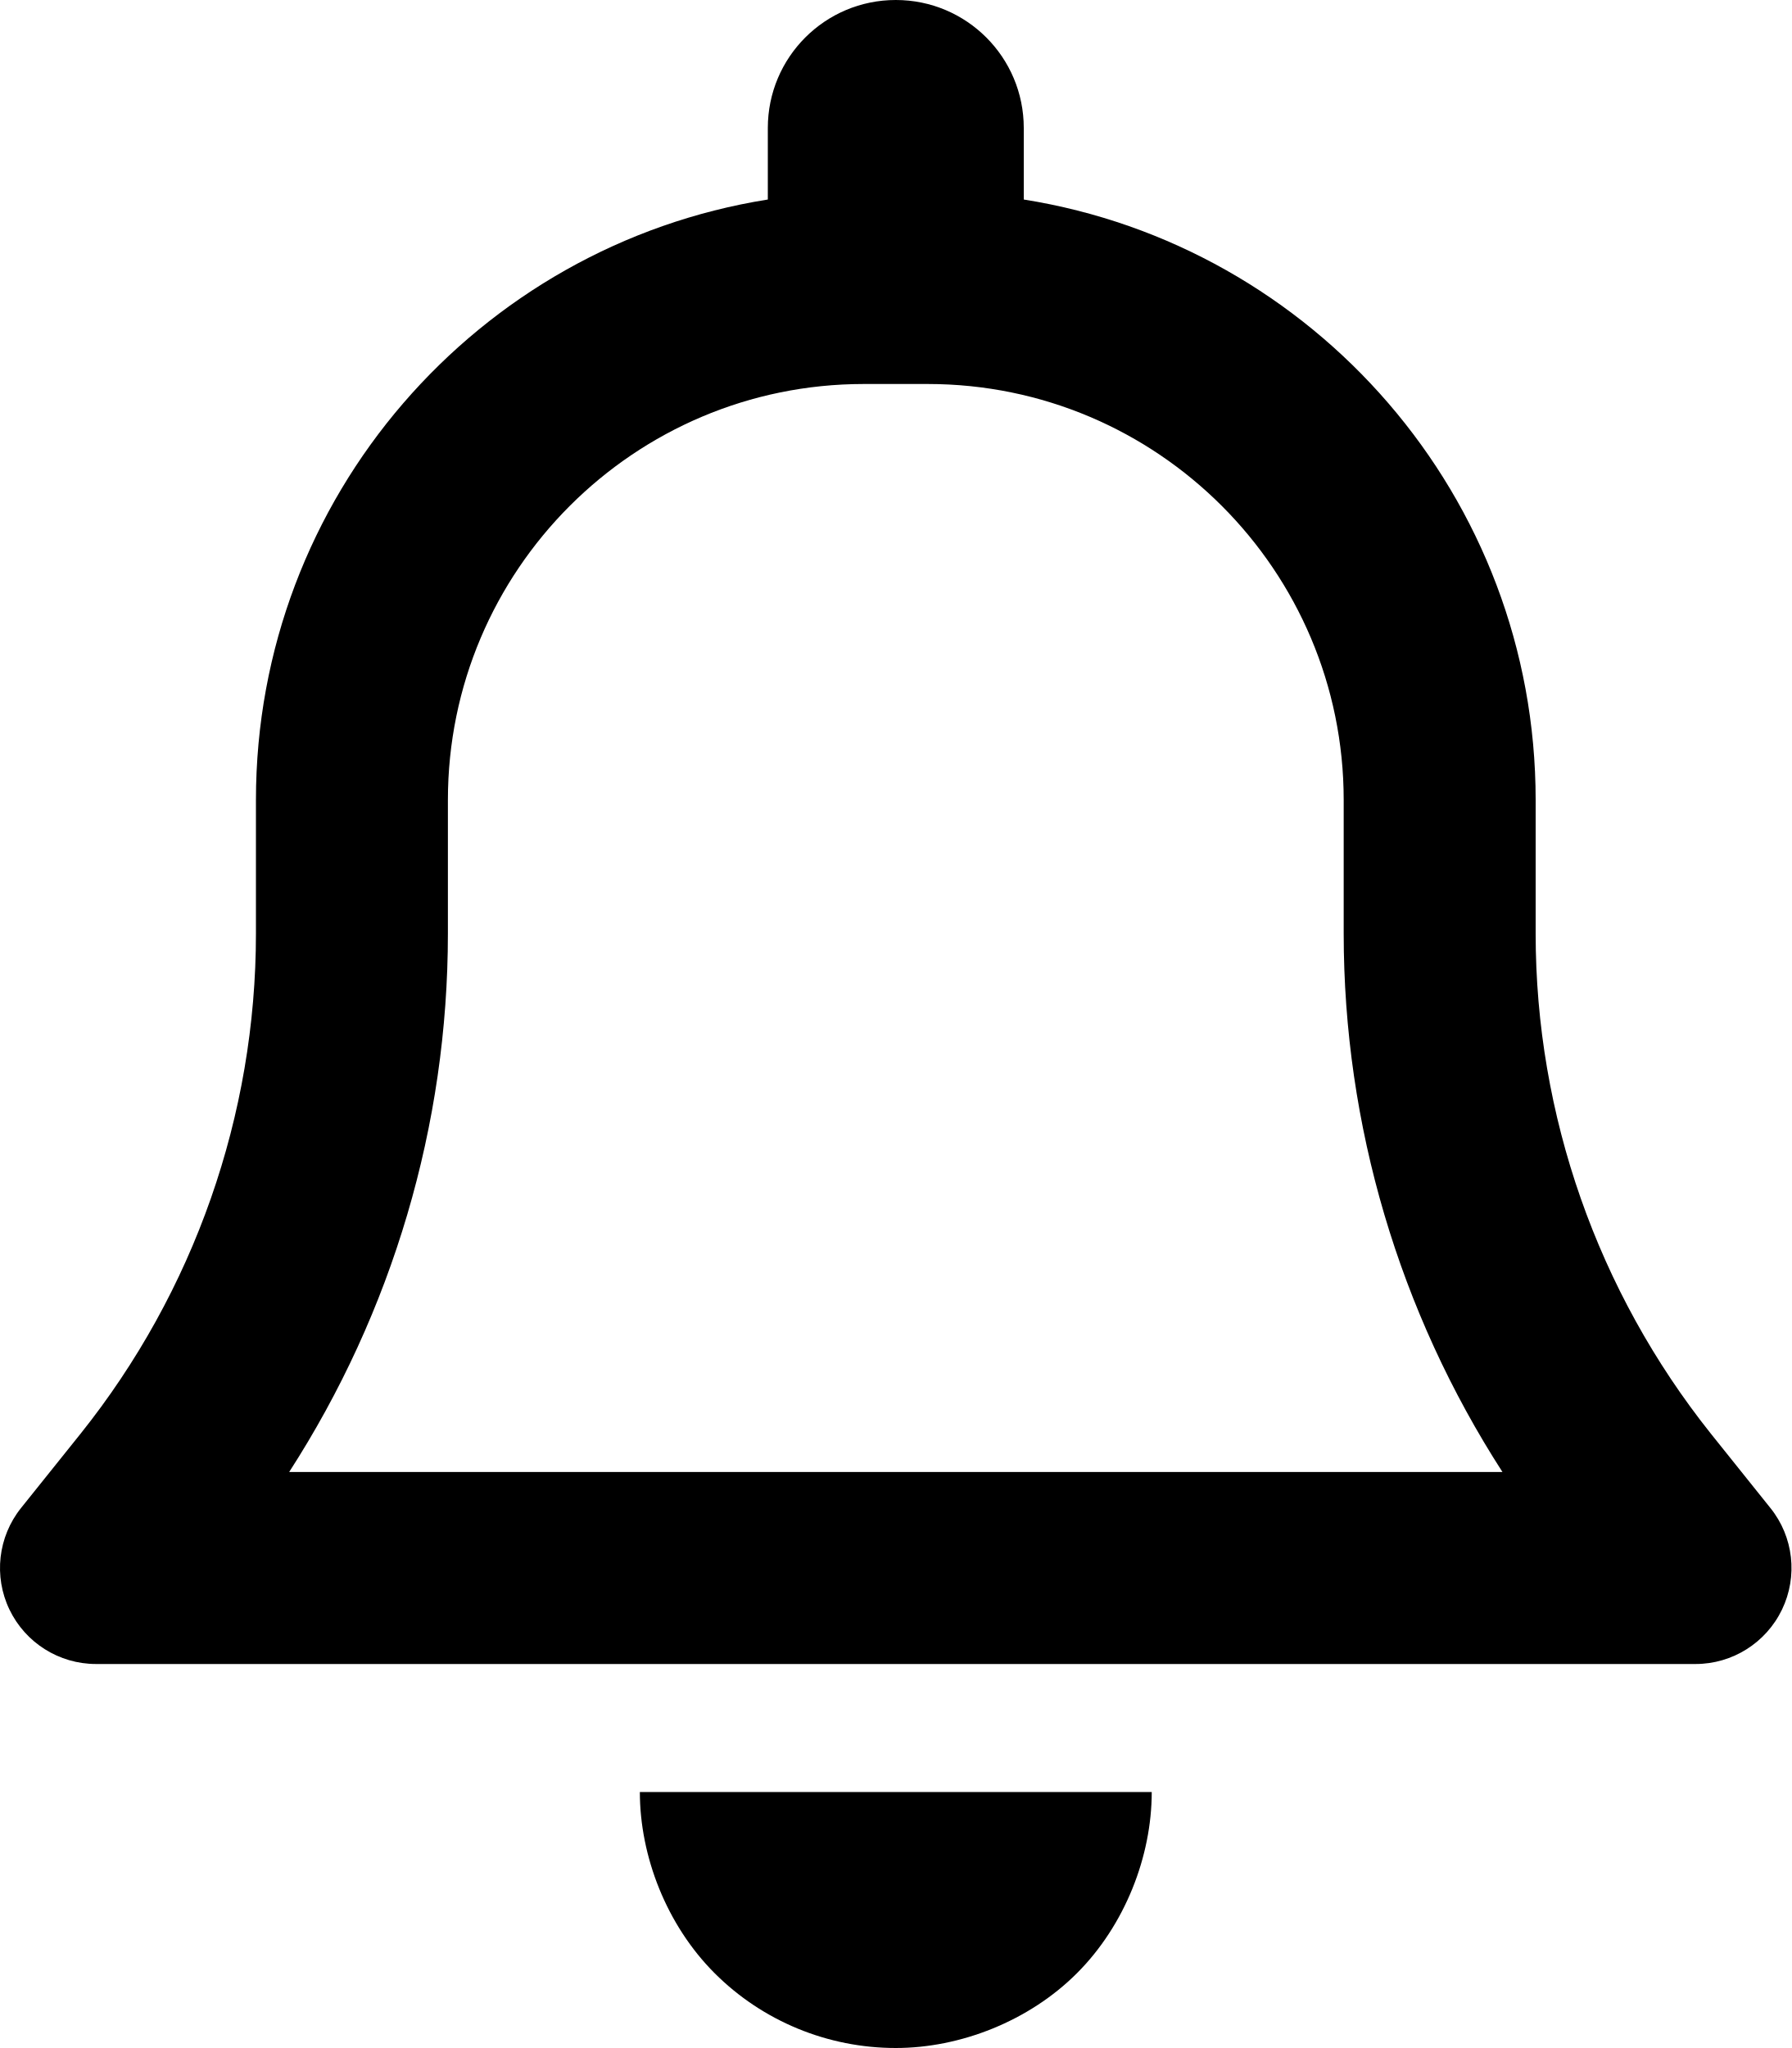
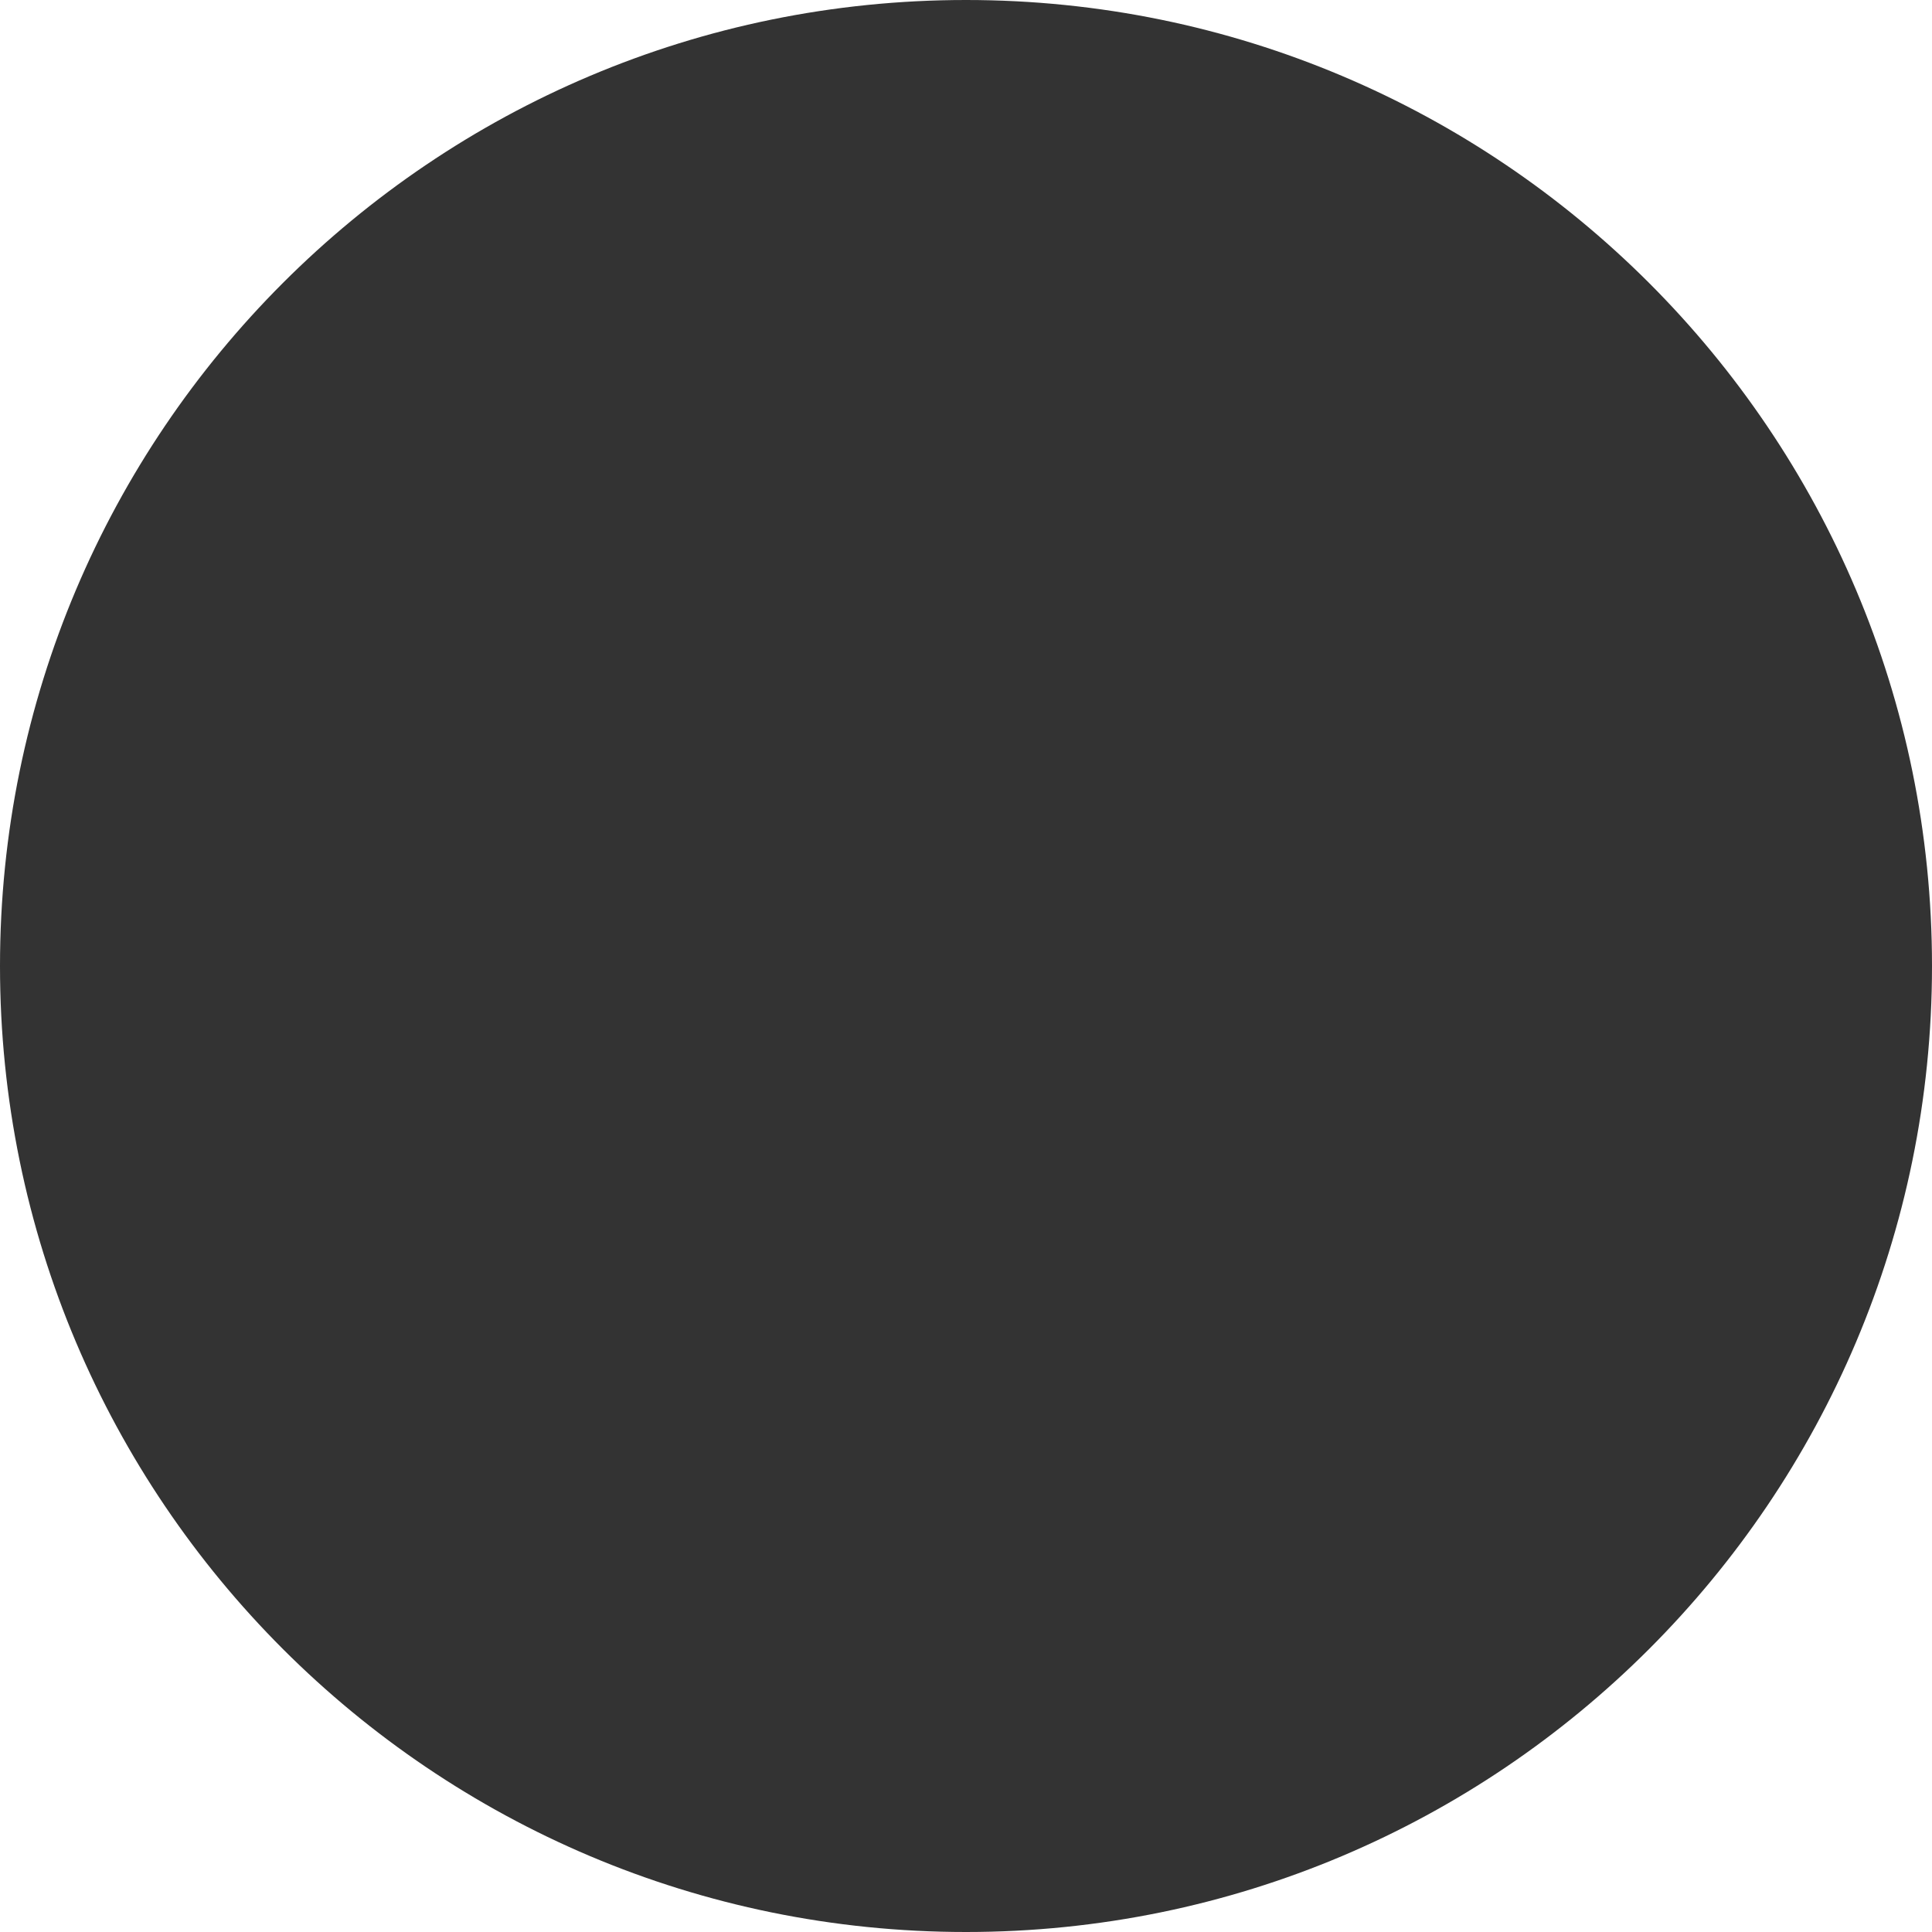
- <svg xmlns="http://www.w3.org/2000/svg" viewBox="0 0 448 512">
-   <path d="M256 32V49.88C328.5 61.39 384 124.2 384 200V233.4C384 278.8 399.5 322.9 427.8 358.4L442.7 377C448.5 384.2 449.6 394.1 445.6 402.4C441.6 410.7 433.2 416 424 416H24C14.77 416 6.365 410.7 2.369 402.4C-1.628 394.1-.504 384.2 5.26 377L20.17 358.4C48.54 322.9 64 278.8 64 233.4V200C64 124.2 119.5 61.39 192 49.88V32C192 14.33 206.3 0 224 0C241.7 0 256 14.33 256 32V32zM216 96C158.6 96 112 142.6 112 200V233.4C112 281.3 98.12 328 72.31 368H375.7C349.9 328 336 281.3 336 233.4V200C336 142.6 289.4 96 232 96H216zM288 448C288 464.1 281.3 481.3 269.3 493.3C257.3 505.3 240.1 512 224 512C207 512 190.7 505.3 178.7 493.3C166.7 481.3 160 464.1 160 448H288z" />
+ <svg xmlns="http://www.w3.org/2000/svg" width="7.274mm" height="7.274mm" viewBox="0 0 7.274 7.274" version="1.1" id="svg5" xml:space="preserve">
+   <defs id="defs2">
+     <filter id="mask-powermask-path-effect1761_inverse" style="color-interpolation-filters:sRGB" height="100" width="100" x="-50" y="-50">
+       <feColorMatrix id="mask-powermask-path-effect1761_primitive1" values="1" type="saturate" result="fbSourceGraphic" />
+       <feColorMatrix id="mask-powermask-path-effect1761_primitive2" values="-1 0 0 0 1 0 -1 0 0 1 0 0 -1 0 1 0 0 0 1 0 " in="fbSourceGraphic" />
+     </filter>
+     <filter id="mask-powermask-path-effect1804_inverse" style="color-interpolation-filters:sRGB" height="100" width="100" x="-50" y="-50">
+       <feColorMatrix id="mask-powermask-path-effect1804_primitive1" values="1" type="saturate" result="fbSourceGraphic" />
+       <feColorMatrix id="mask-powermask-path-effect1804_primitive2" values="-1 0 0 0 1 0 -1 0 0 1 0 0 -1 0 1 0 0 0 1 0 " in="fbSourceGraphic" />
+     </filter>
+   </defs>
+   <circle style="fill:#333333;fill-opacity:1;stroke:none;stroke-width:0.216;stroke-linecap:round;stroke-dasharray:none;stroke-opacity:1;paint-order:markers fill stroke" id="path4368" cx="3.637" cy="3.637" r="3.637" />
+   <g id="layer1" transform="translate(-1159.066,-143.5975)" />
+   <text xml:space="preserve" style="font-size:16.092px;line-height:1.25;font-family:sans-serif;text-align:end;text-anchor:end;fill:#4ab354;fill-opacity:1;stroke-width:0.402" x="-398.302" y="-44.498" id="text1929">
+     <tspan id="tspan1927" style="fill:#4ab354;fill-opacity:1;stroke-width:0.402" x="-398.302" y="-44.498" />
+   </text>
+   <text xml:space="preserve" style="font-style:normal;font-variant:normal;font-weight:normal;font-stretch:normal;font-size:6.784px;line-height:1.25;font-family:'Maiandra GD';-inkscape-font-specification:'Maiandra GD, Normal';font-variant-ligatures:normal;font-variant-caps:normal;font-variant-numeric:normal;font-variant-east-asian:normal;text-align:end;text-anchor:end;fill:#4ab354;fill-opacity:1;stroke-width:0.17" x="5.216" y="6.029" id="text4939">
+     <tspan id="tspan4937" style="font-style:normal;font-variant:normal;font-weight:normal;font-stretch:normal;font-size:6.784px;font-family:'Maiandra GD';-inkscape-font-specification:'Maiandra GD, Normal';font-variant-ligatures:normal;font-variant-caps:normal;font-variant-numeric:normal;font-variant-east-asian:normal;fill:#4ab354;fill-opacity:1;stroke-width:0.17" x="5.216" y="6.029">E</tspan>
+   </text>
</svg>
